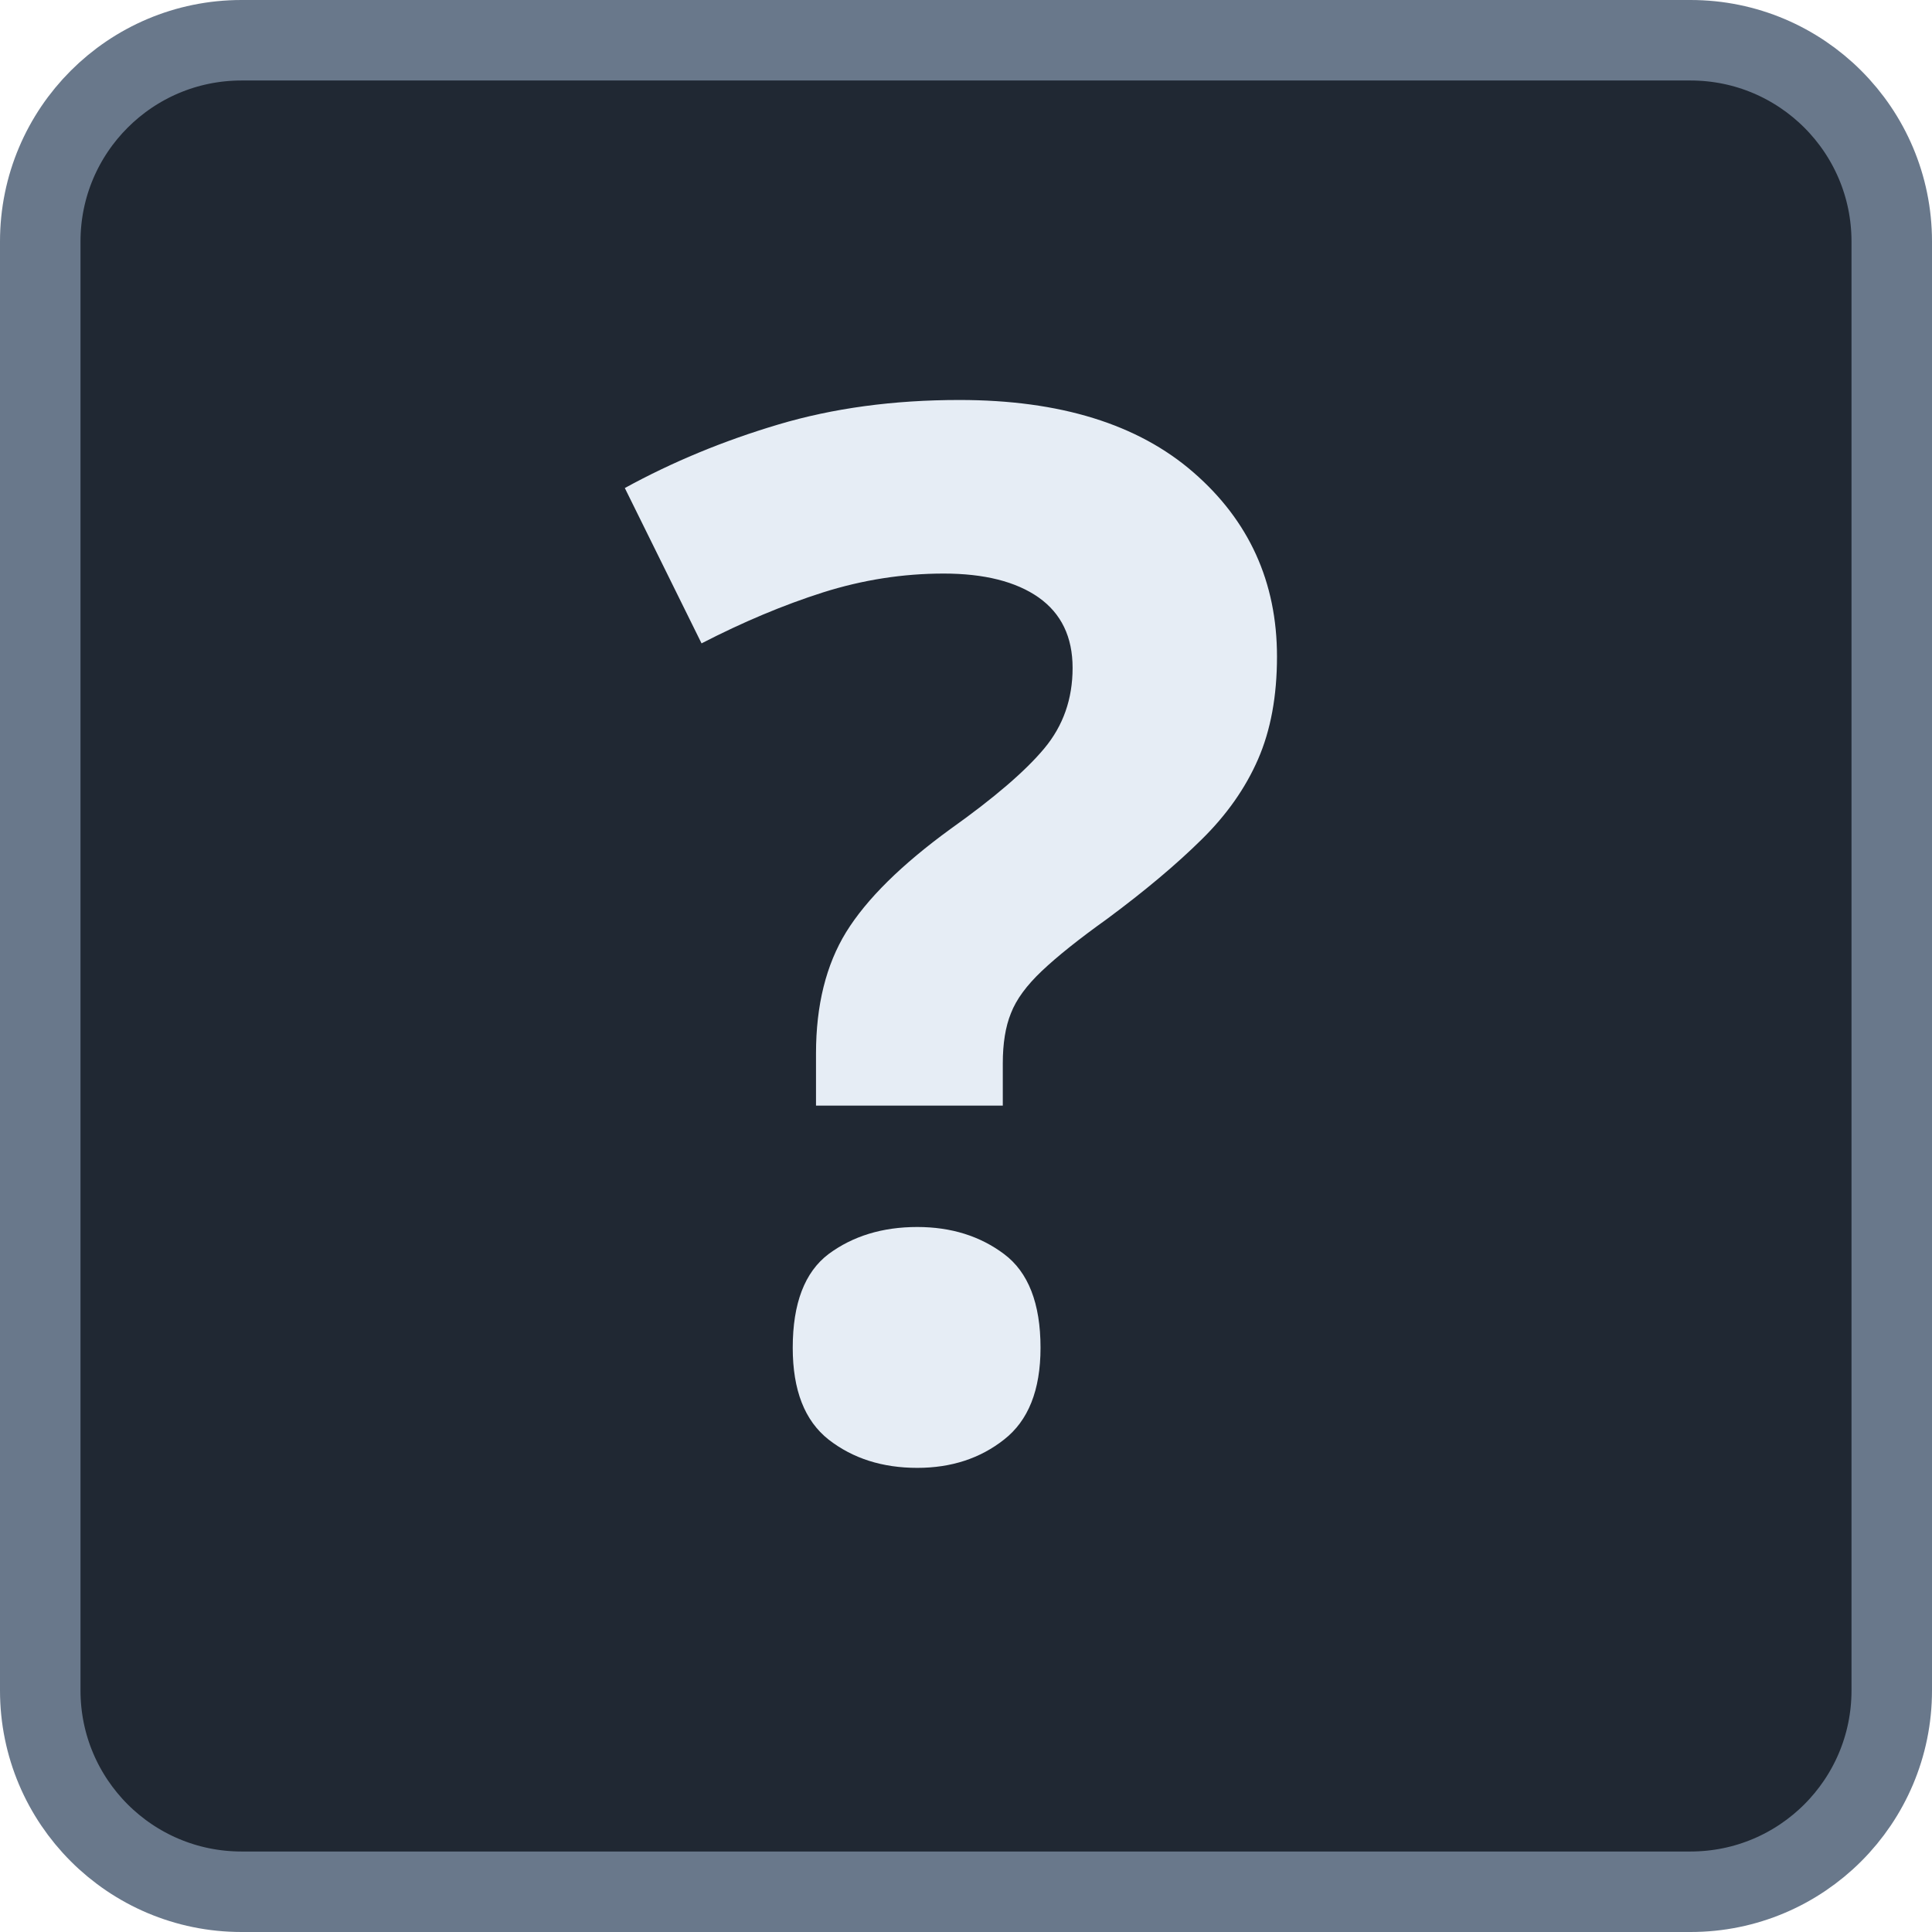
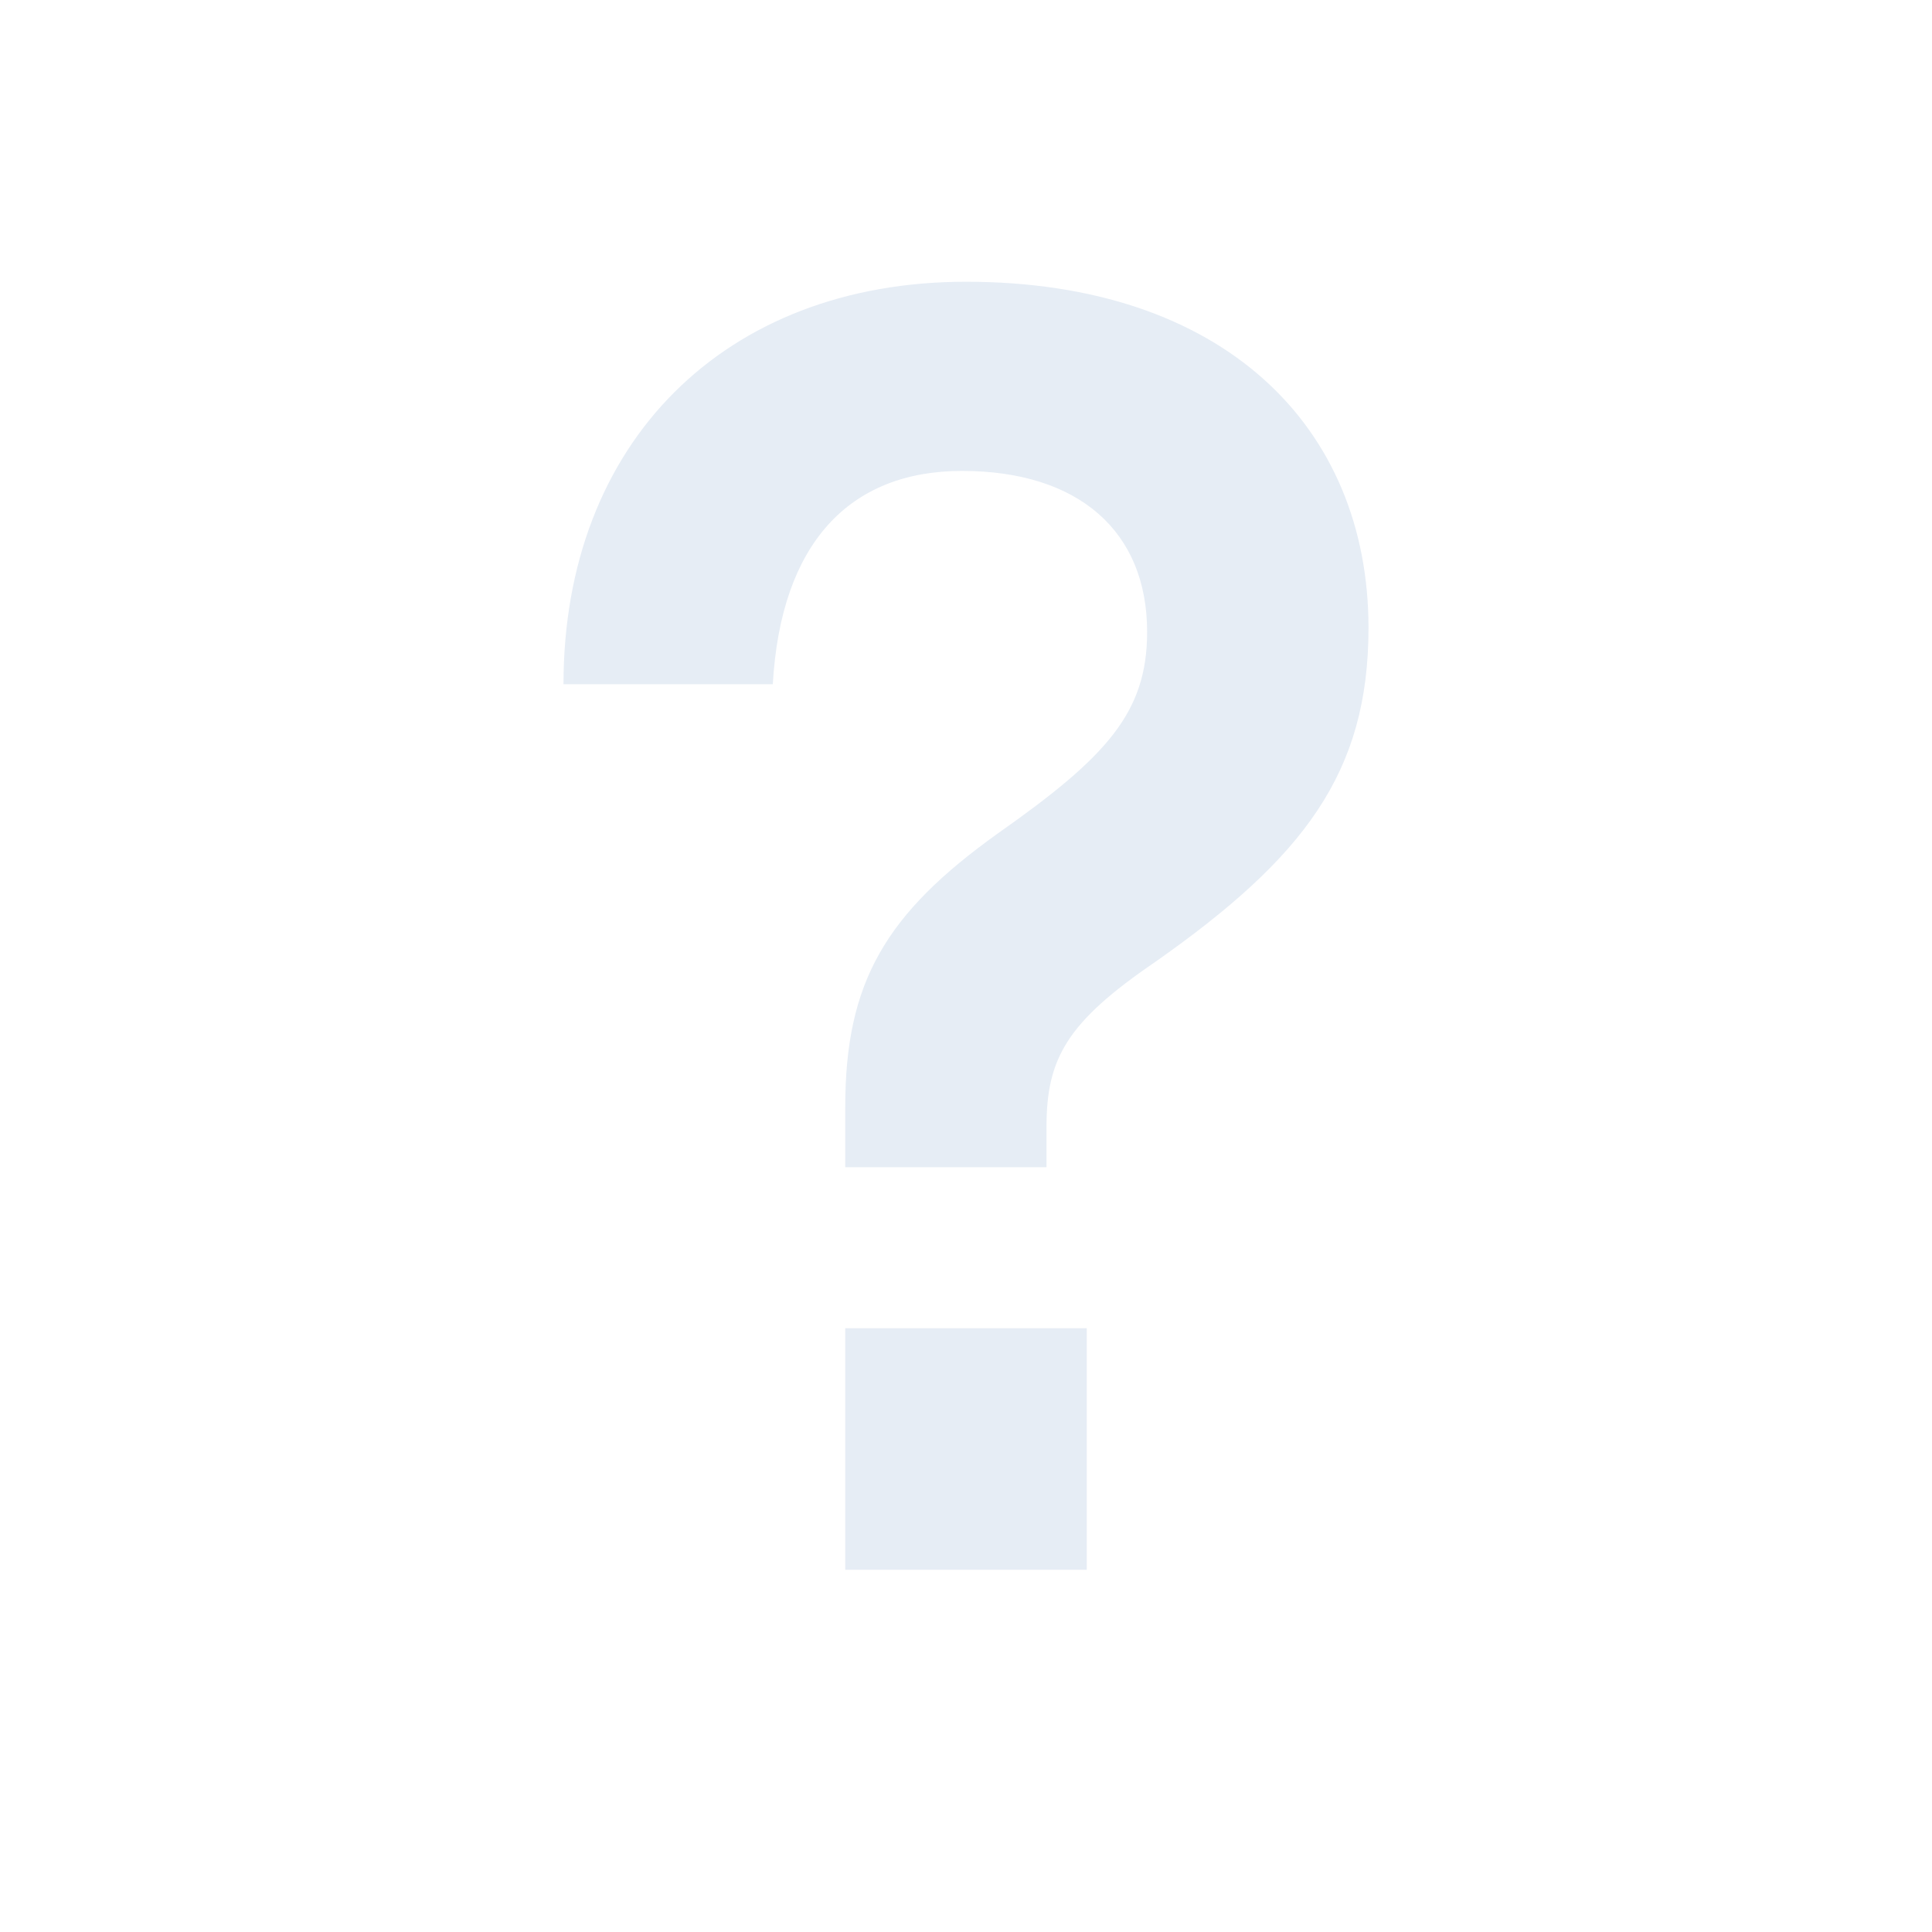
<svg xmlns="http://www.w3.org/2000/svg" width="48" height="48" viewBox="0 0 48 48">
-   <rect x="1" y="1" width="46" height="46" rx="5" fill="#202833" stroke="#69788b" stroke-width="2" />
-   <text x="24" y="36" text-anchor="middle" font-family="sans-serif" font-size="36" font-weight="bold" fill="#e6edf5">?</text>
+   <path fill="#e6edf5" d="M14 17c0-6 4-10 10-10 6.4 0 10 3.6 10 8.6 0 3.6-1.6 5.7-5.3 8.3-2.2 1.5-2.7 2.4-2.7 4.1v1h-5v-1.5c0-3.1 1-4.8 3.8-6.8 2.7-1.9 3.7-3 3.7-5 0-2.5-1.7-4-4.6-4-2.8 0-4.5 1.8-4.7 5.3zM21 33h6v6h-6z" />
</svg>
